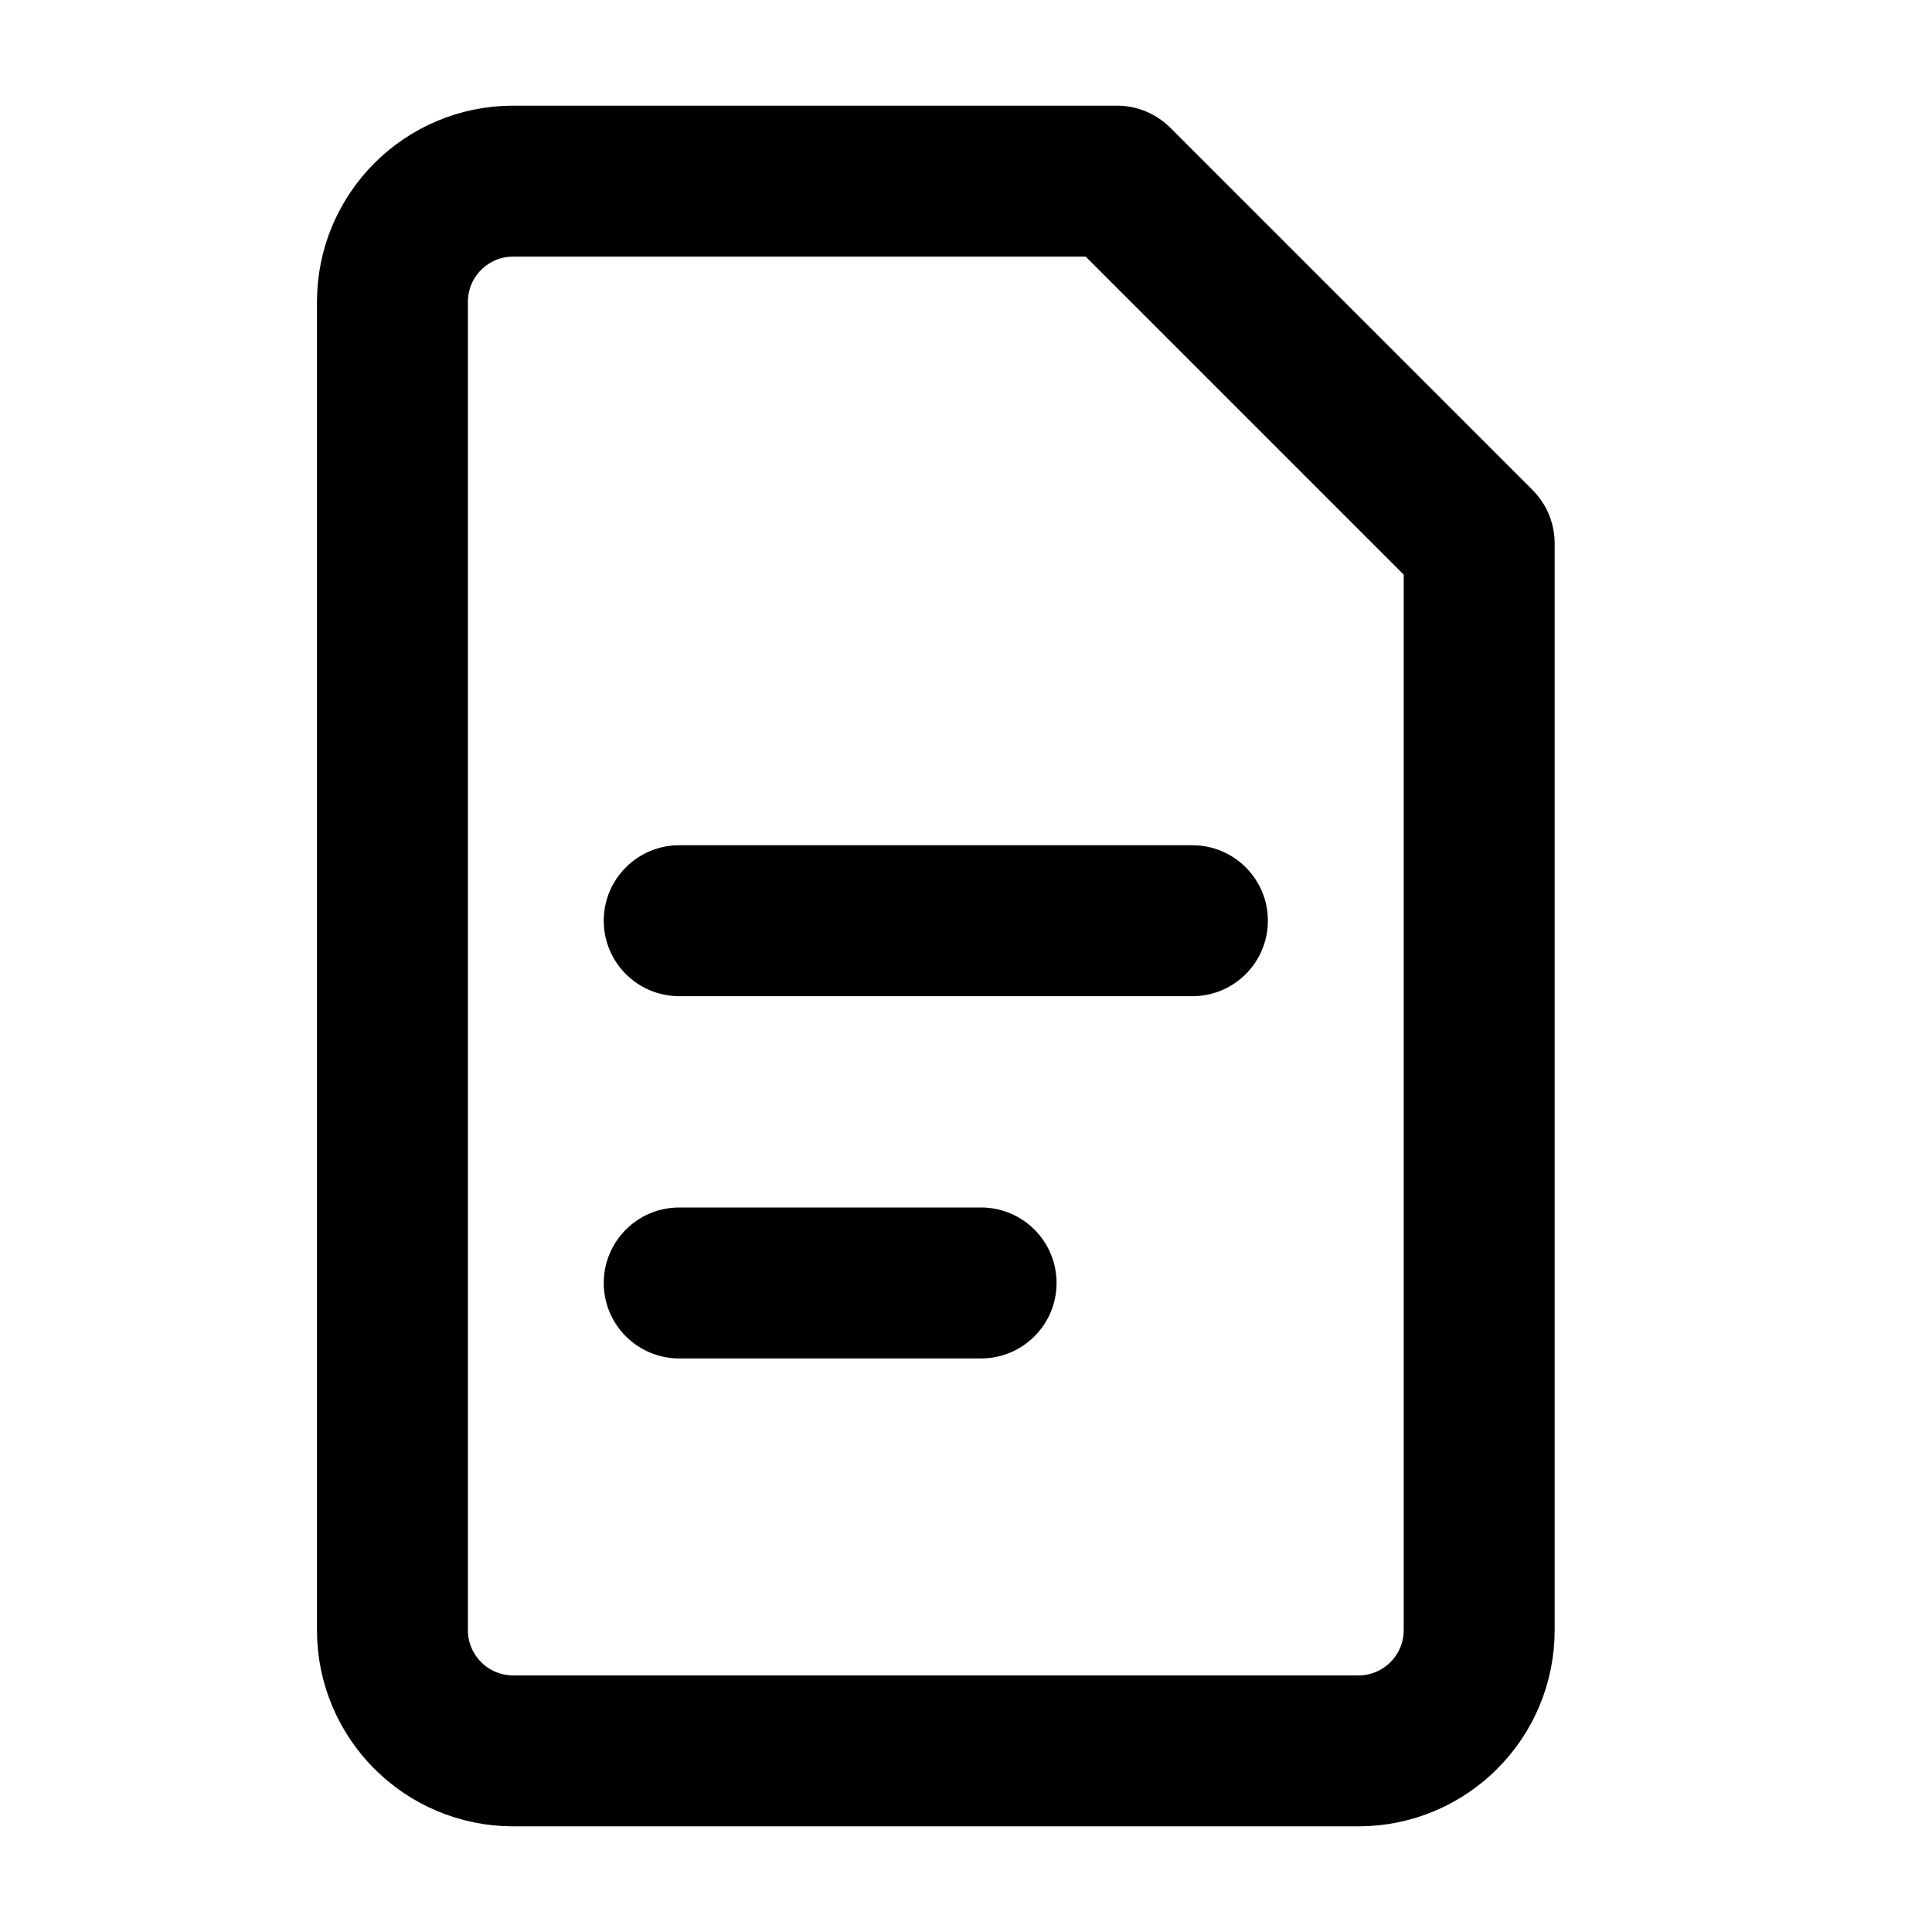
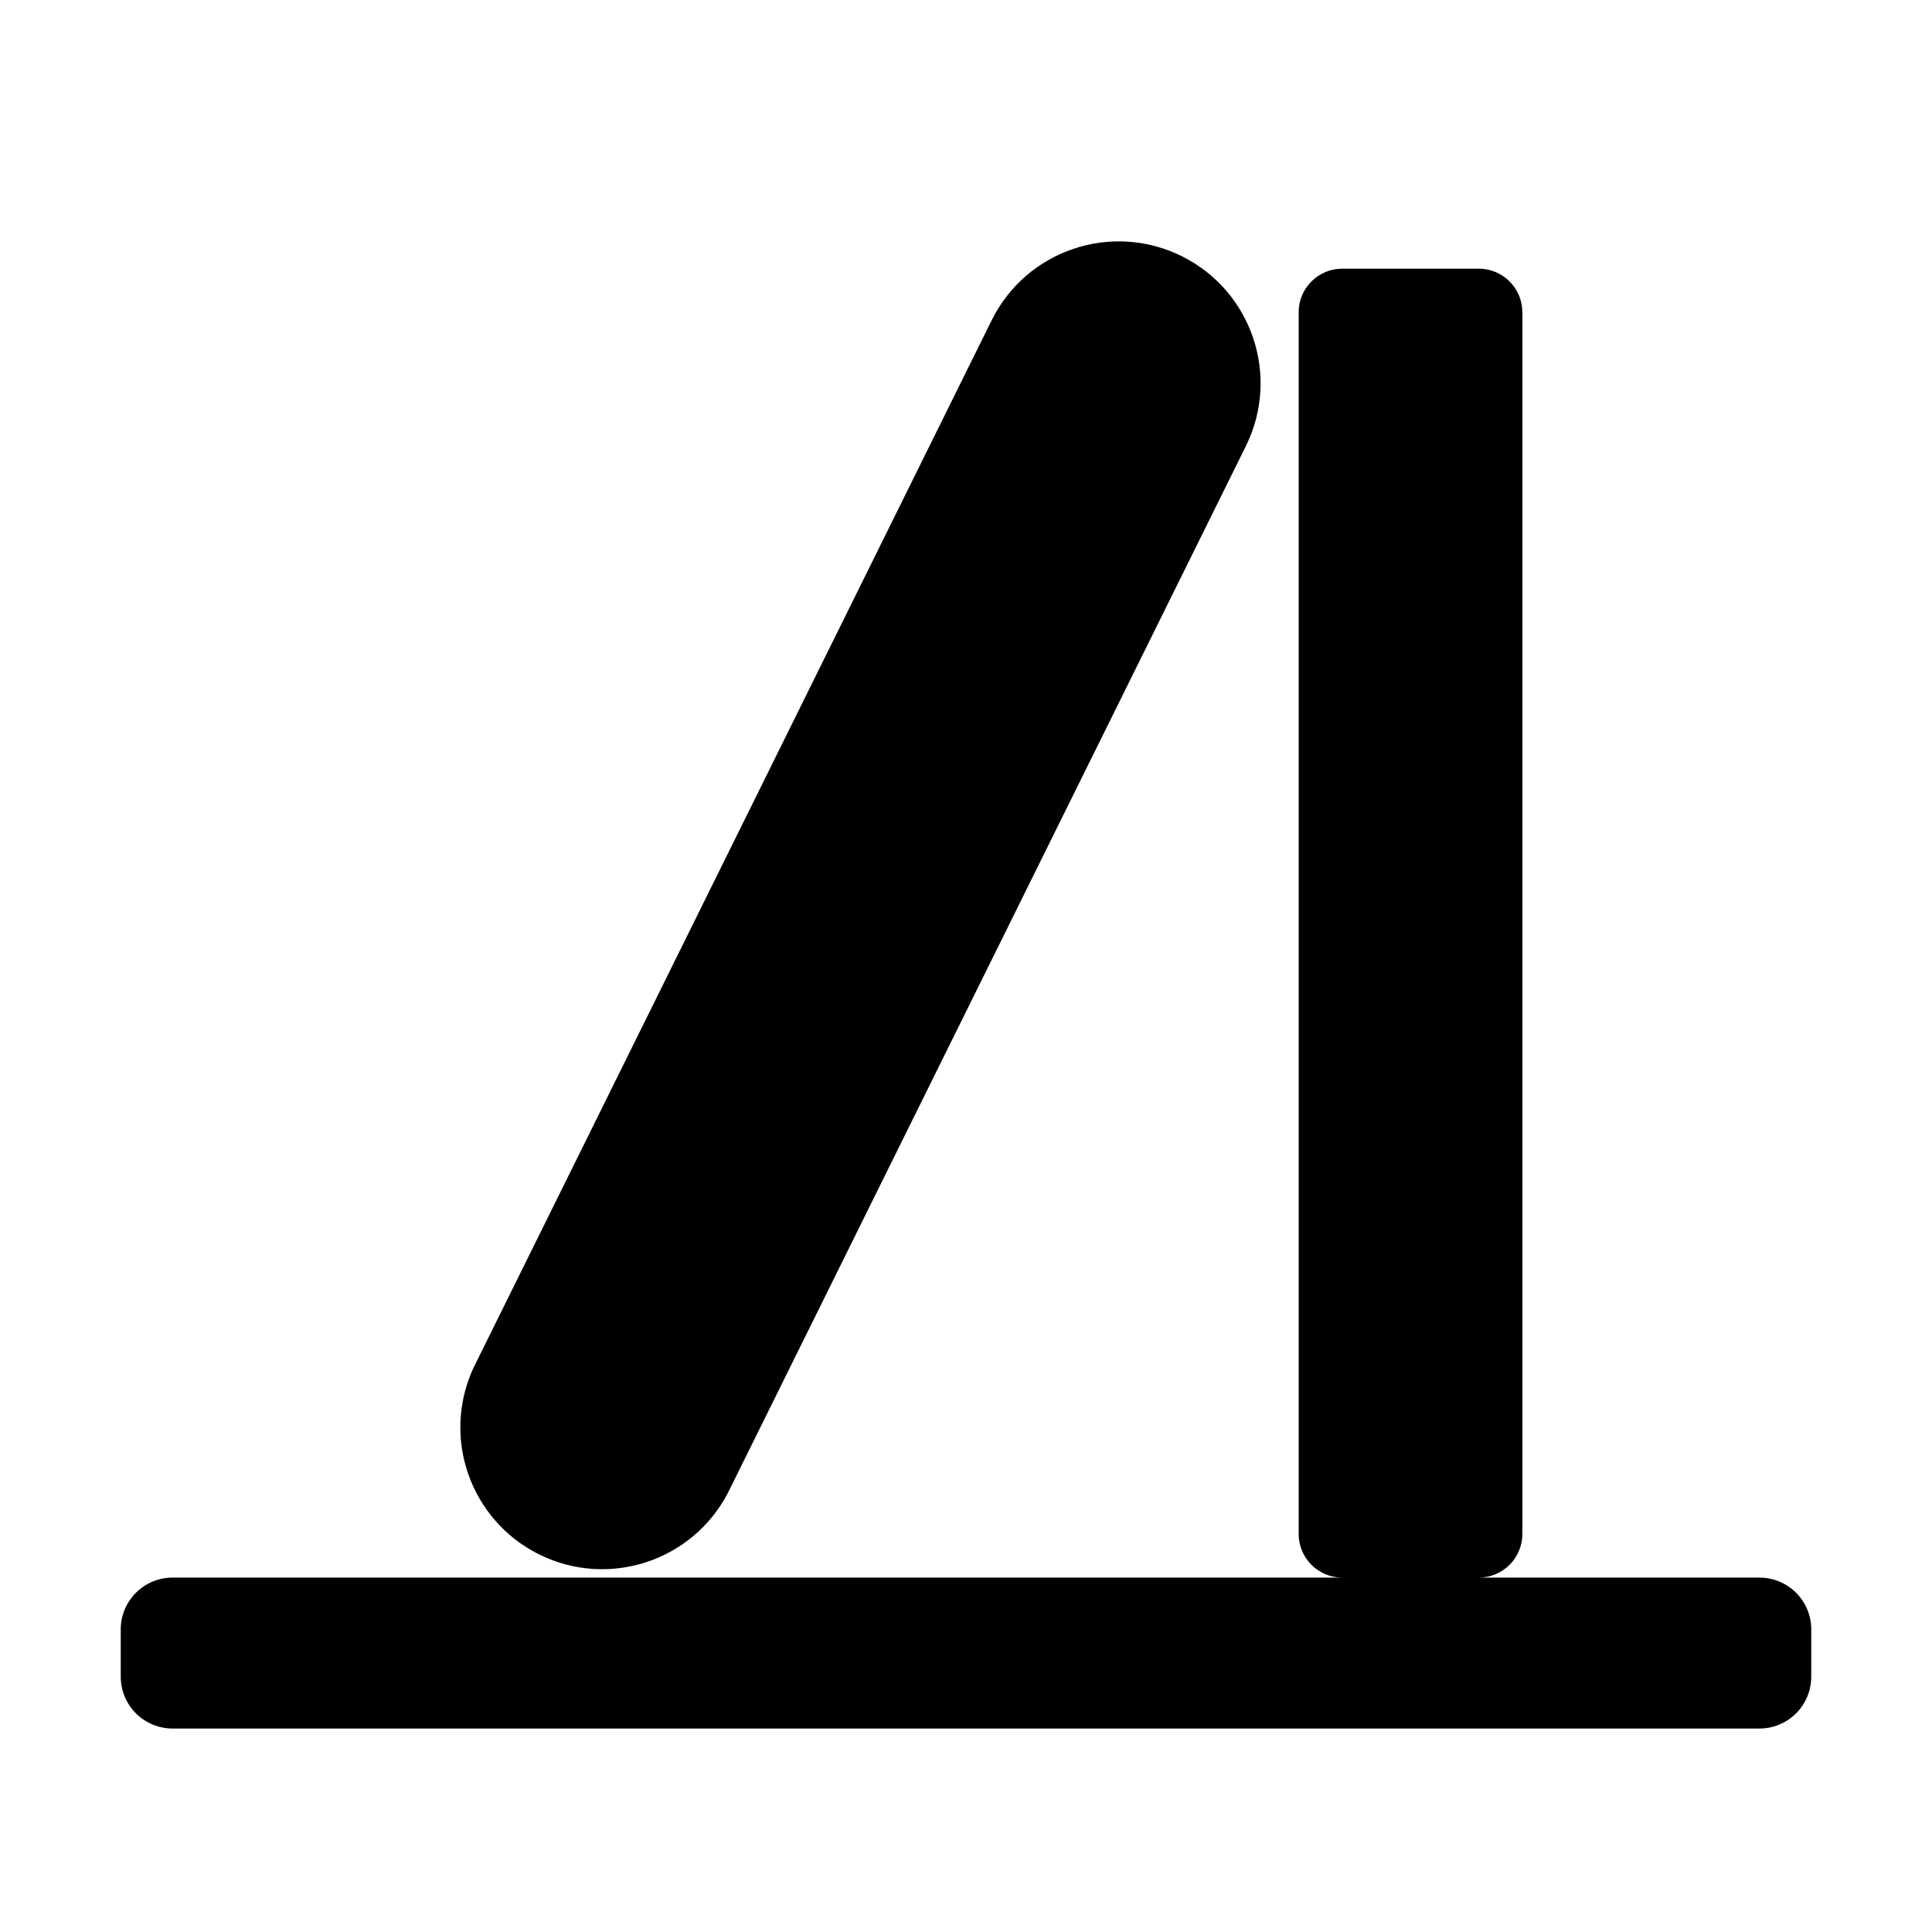
- <svg xmlns="http://www.w3.org/2000/svg" viewBox="0 0 64 64">
-   <path d="M17 6h20l12 12v36a4 4 0 0 1-4 4H17a4 4 0 0 1-4-4V10a4 4 0 0 1 4-4z" fill="none" stroke="#000" stroke-width="5" stroke-linejoin="round" />
-   <rect x="20" y="28" width="22" height="5" rx="2.5" fill="#000" />
-   <rect x="20" y="40" width="15" height="5" rx="2.5" fill="#000" />
+ <svg xmlns="http://www.w3.org/2000/svg" width="64" height="64" viewBox="0 0 64 64">
+   <path d="M5.72 52.26H58.28A1.716 1.716 0 0 1 60 53.97V55.54A1.716 1.716 0 0 1 58.28 57.26H5.72A1.716 1.716 0 0 1 4 55.54V53.97A1.716 1.716 0 0 1 5.72 52.26ZM24.11 49.46L41.27 14.78A4.697 4.697 0 0 0 32.85 10.61L15.69 45.3A4.697 4.697 0 0 0 24.11 49.46ZM44.46 8.9H48.98A1.445 1.445 0 0 1 50.43 10.35V50.81A1.445 1.445 0 0 1 48.98 52.26H44.46A1.445 1.445 0 0 1 43.02 50.81V10.35A1.445 1.445 0 0 1 44.46 8.9Z" fill="#000" />
</svg>
